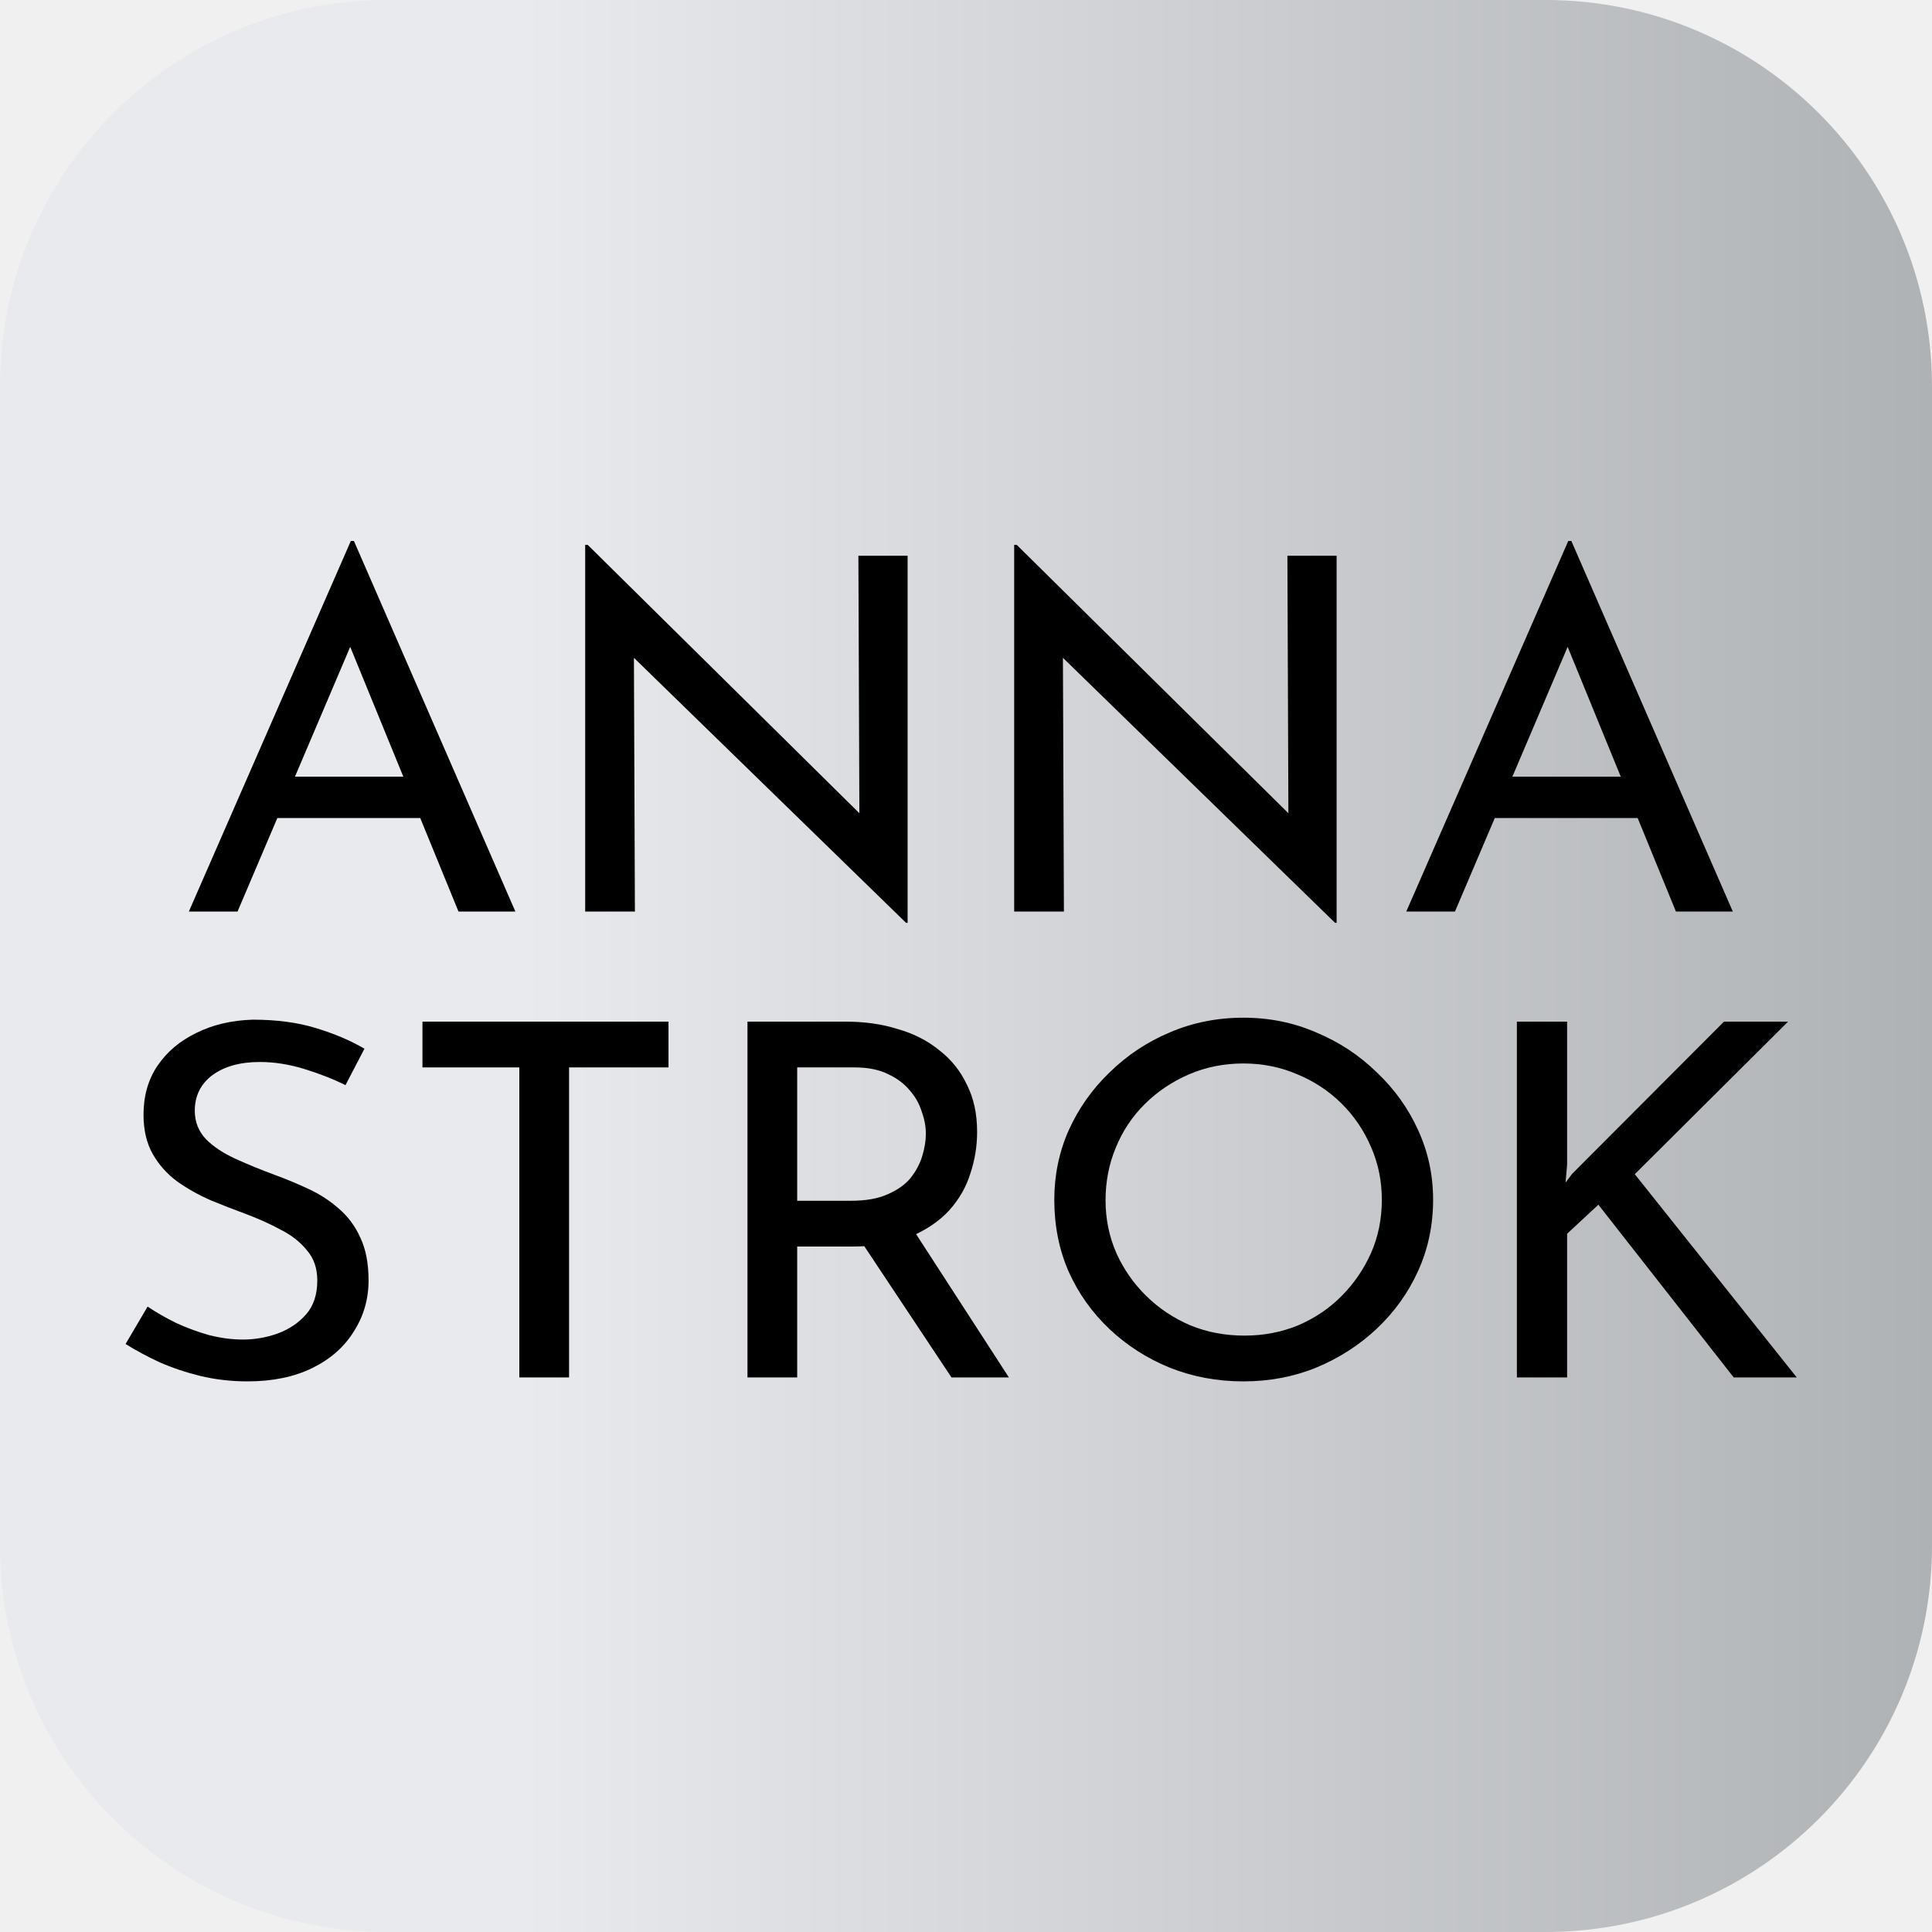
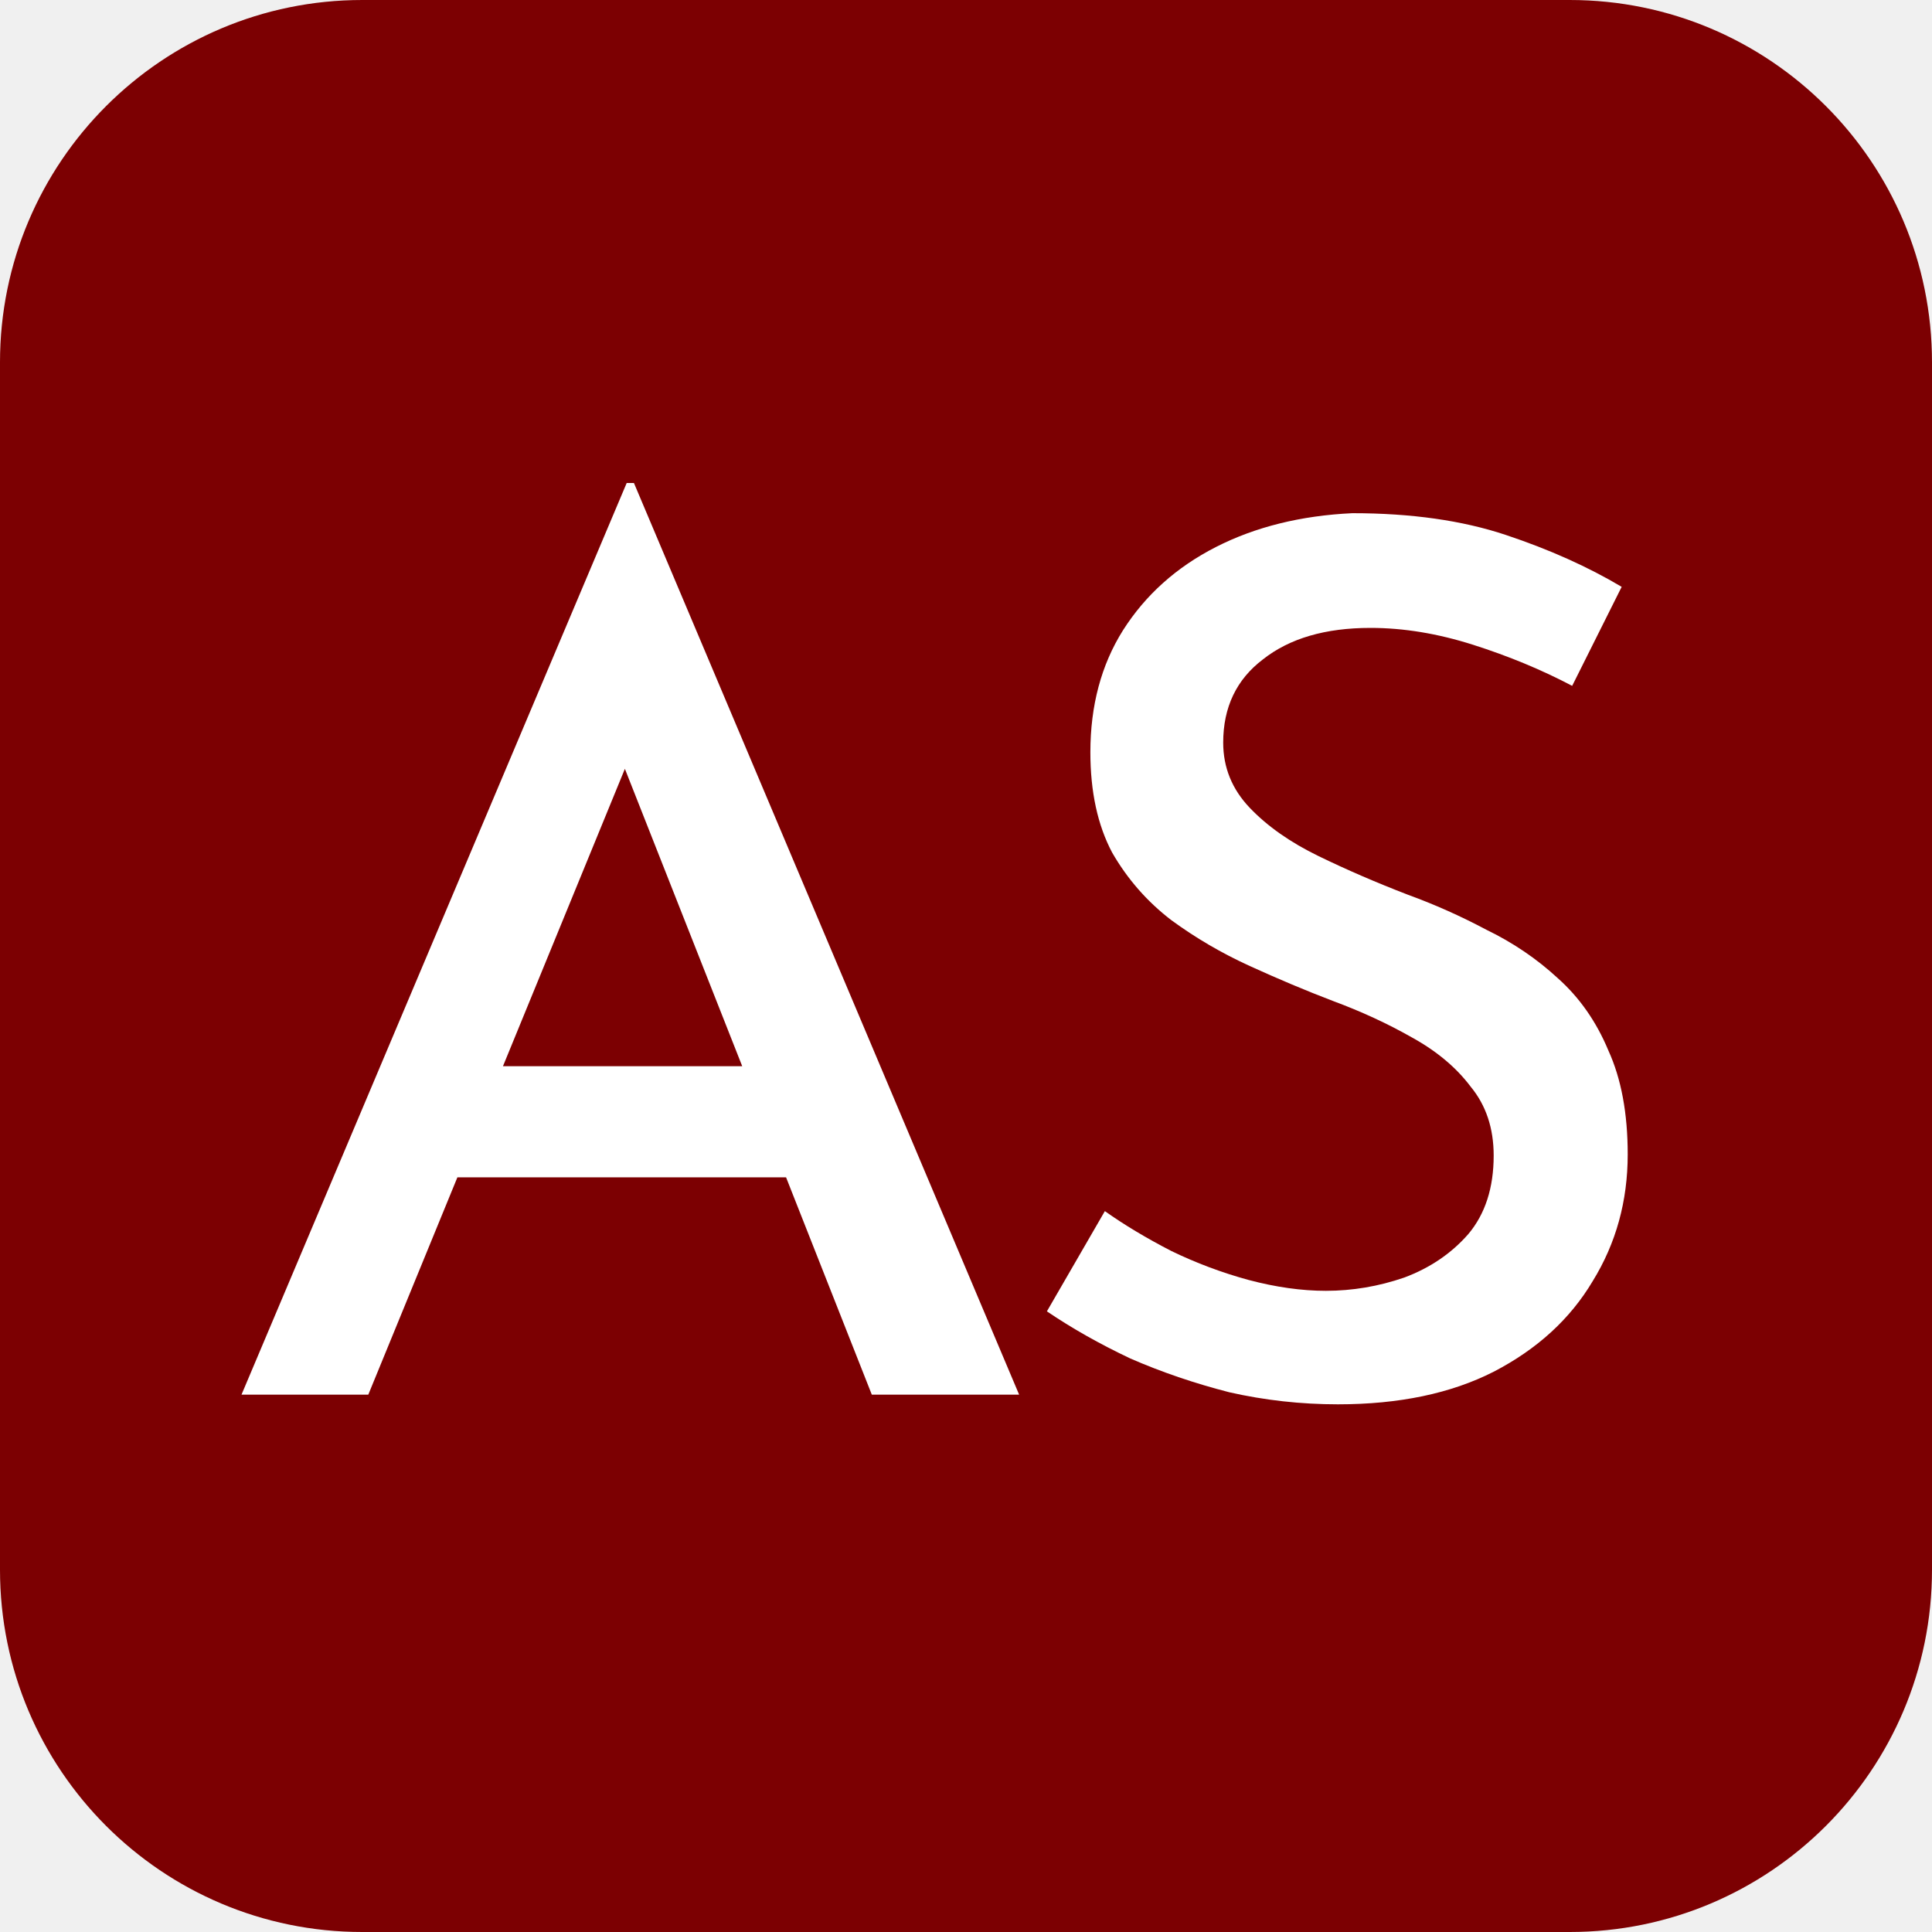
- <svg xmlns="http://www.w3.org/2000/svg" width="200" height="200" viewBox="0 0 200 200" fill="none">
-   <rect width="200" height="200" rx="40" fill="url(#paint0_linear_2030_1352)" />
-   <path d="M162.227 120.584L162.068 122.418L162.758 121.501L178.465 105.76H185.098L169.232 121.552L186 142.592H179.473L165.464 124.711L162.227 127.717V142.592H157.027V105.76H162.227V120.584Z" fill="black" />
-   <path d="M109.14 124.202C109.14 121.654 109.635 119.26 110.626 117.018C111.652 114.743 113.067 112.739 114.871 111.007C116.675 109.241 118.745 107.865 121.08 106.88C123.45 105.862 125.997 105.352 128.721 105.352C131.41 105.352 133.921 105.862 136.256 106.88C138.626 107.865 140.714 109.241 142.518 111.007C144.357 112.739 145.79 114.743 146.816 117.018C147.842 119.26 148.355 121.654 148.355 124.202C148.355 126.817 147.842 129.262 146.816 131.538C145.79 133.813 144.357 135.817 142.518 137.549C140.714 139.247 138.626 140.589 136.256 141.574C133.921 142.525 131.41 143 128.721 143C125.997 143 123.45 142.525 121.08 141.574C118.745 140.623 116.675 139.298 114.871 137.6C113.067 135.902 111.652 133.915 110.626 131.639C109.635 129.364 109.14 126.885 109.14 124.202ZM114.447 124.252C114.447 126.188 114.818 128.005 115.561 129.704C116.304 131.368 117.33 132.845 118.639 134.136C119.948 135.426 121.469 136.445 123.202 137.192C124.936 137.906 126.811 138.262 128.827 138.262C130.808 138.262 132.665 137.906 134.399 137.192C136.132 136.445 137.636 135.426 138.909 134.136C140.183 132.845 141.191 131.368 141.934 129.704C142.677 128.005 143.048 126.171 143.048 124.202C143.048 122.266 142.677 120.449 141.934 118.75C141.191 117.018 140.165 115.507 138.856 114.216C137.547 112.926 136.026 111.924 134.293 111.211C132.559 110.464 130.702 110.09 128.721 110.09C126.704 110.09 124.83 110.464 123.096 111.211C121.363 111.958 119.841 112.977 118.533 114.267C117.224 115.558 116.215 117.069 115.508 118.801C114.8 120.5 114.447 122.317 114.447 124.252Z" fill="black" />
-   <path d="M87.567 105.76C89.512 105.76 91.299 106.014 92.926 106.524C94.589 106.999 96.021 107.73 97.224 108.714C98.462 109.665 99.418 110.854 100.09 112.281C100.797 113.673 101.151 115.303 101.151 117.171C101.151 118.632 100.921 120.058 100.461 121.451C100.037 122.843 99.311 124.117 98.285 125.271C97.26 126.392 95.915 127.309 94.253 128.022C92.625 128.702 90.609 129.041 88.203 129.041H82.525V142.592H77.378V105.76H87.567ZM88.097 124.303C89.618 124.303 90.874 124.083 91.865 123.641C92.891 123.2 93.687 122.639 94.253 121.96C94.819 121.247 95.225 120.483 95.473 119.667C95.721 118.852 95.844 118.088 95.844 117.375C95.844 116.628 95.703 115.864 95.42 115.083C95.172 114.267 94.748 113.52 94.147 112.841C93.581 112.162 92.82 111.601 91.865 111.16C90.945 110.718 89.813 110.498 88.469 110.498H82.525V124.303H88.097ZM94.412 127.105L104.441 142.592H98.498L88.309 127.258L94.412 127.105Z" fill="black" />
-   <path d="M43.732 105.76H69.203V110.498H58.909V142.592H53.761V110.498H43.732V105.76Z" fill="black" />
-   <path d="M35.765 112.332C34.456 111.686 33.023 111.126 31.466 110.65C29.91 110.175 28.389 109.937 26.903 109.937C24.851 109.937 23.206 110.396 21.968 111.313C20.765 112.23 20.164 113.452 20.164 114.981C20.164 116.135 20.553 117.12 21.331 117.935C22.109 118.717 23.135 119.396 24.409 119.973C25.682 120.551 27.009 121.094 28.389 121.603C29.591 122.045 30.777 122.537 31.944 123.081C33.111 123.624 34.155 124.303 35.075 125.119C36.03 125.934 36.773 126.936 37.304 128.124C37.87 129.313 38.153 130.79 38.153 132.556C38.153 134.492 37.64 136.258 36.614 137.855C35.623 139.451 34.19 140.708 32.316 141.625C30.441 142.541 28.212 143 25.629 143C23.931 143 22.304 142.813 20.747 142.44C19.226 142.066 17.811 141.591 16.502 141.013C15.193 140.402 14.026 139.774 13 139.128L15.282 135.256C16.131 135.834 17.104 136.394 18.2 136.938C19.297 137.447 20.447 137.872 21.649 138.211C22.852 138.517 24.02 138.67 25.152 138.67C26.355 138.67 27.54 138.466 28.707 138.058C29.91 137.617 30.901 136.955 31.679 136.072C32.457 135.189 32.846 134.017 32.846 132.556C32.846 131.3 32.492 130.264 31.785 129.449C31.113 128.6 30.211 127.887 29.079 127.309C27.947 126.698 26.744 126.154 25.47 125.679C24.267 125.237 23.047 124.762 21.809 124.252C20.57 123.709 19.421 123.064 18.36 122.317C17.298 121.535 16.449 120.584 15.812 119.464C15.176 118.343 14.857 116.984 14.857 115.388C14.857 113.452 15.335 111.771 16.29 110.345C17.28 108.884 18.625 107.747 20.323 106.931C22.021 106.082 23.967 105.624 26.16 105.556C28.636 105.556 30.812 105.845 32.687 106.422C34.597 106.999 36.278 107.713 37.728 108.562L35.765 112.332Z" fill="black" />
-   <path d="M145.578 94.361L162.347 56H162.665L179.38 94.361H173.49L160.967 63.743L164.628 61.451L150.619 94.361H145.578ZM155.395 80.402H169.669L171.367 84.682H153.909L155.395 80.402Z" fill="black" />
-   <path d="M138.207 95.533L108.544 66.647L110.029 67.004L110.136 94.361H104.988V56.407H105.254L134.598 85.395L133.378 85.14L133.272 57.528H138.366V95.533H138.207Z" fill="black" />
-   <path d="M93.796 95.533L64.133 66.647L65.619 67.004L65.725 94.361H60.578V56.407H60.843L90.188 85.395L88.967 85.14L88.861 57.528H93.955V95.533H93.796Z" fill="black" />
-   <path d="M19.55 94.361L36.318 56H36.637L53.352 94.361H47.462L34.938 63.743L38.6 61.451L24.591 94.361H19.55ZM29.367 80.402H43.641L45.339 84.682H27.881L29.367 80.402Z" fill="black" />
-   <defs>
-     <linearGradient id="paint0_linear_2030_1352" x1="0" y1="100" x2="200" y2="100" gradientUnits="userSpaceOnUse">
-       <stop offset="0.27" stop-color="#E9EAEE" />
-       <stop offset="1" stop-color="#AFB2B4" />
-     </linearGradient>
-   </defs>
+ <svg xmlns="http://www.w3.org/2000/svg" width="32" height="32" viewBox="0 0 32 32" fill="none">
+   <rect width="32" height="32" rx="6" fill="#7C0002" />
+   <path d="M4 23.1L10.38 8H10.5L16.88 23.1H14.44L9.8 11.34L11.34 10.32L6.1 23.1H4ZM7.88 17.66H13.04L13.78 19.5H7.24L7.88 17.66Z" fill="white" />
+   <path d="M26.04 11.36C25.533 11.093 24.987 10.867 24.4 10.68C23.813 10.493 23.247 10.4 22.7 10.4C21.953 10.4 21.36 10.573 20.92 10.92C20.48 11.253 20.26 11.713 20.26 12.3C20.26 12.713 20.407 13.073 20.7 13.38C20.993 13.687 21.373 13.953 21.84 14.18C22.307 14.407 22.8 14.62 23.32 14.82C23.76 14.98 24.193 15.173 24.62 15.4C25.06 15.613 25.453 15.88 25.8 16.2C26.16 16.52 26.44 16.92 26.64 17.4C26.853 17.867 26.96 18.44 26.96 19.12C26.96 19.893 26.767 20.593 26.38 21.22C26.007 21.847 25.46 22.347 24.74 22.72C24.033 23.08 23.173 23.26 22.16 23.26C21.547 23.26 20.947 23.193 20.36 23.06C19.787 22.913 19.24 22.727 18.72 22.5C18.213 22.26 17.753 22 17.34 21.72L18.3 20.06C18.62 20.287 18.987 20.507 19.4 20.72C19.813 20.92 20.24 21.08 20.68 21.2C21.133 21.32 21.56 21.38 21.96 21.38C22.4 21.38 22.833 21.307 23.26 21.16C23.687 21 24.04 20.76 24.32 20.44C24.6 20.107 24.74 19.673 24.74 19.14C24.74 18.687 24.613 18.307 24.36 18C24.12 17.68 23.793 17.407 23.38 17.18C22.98 16.953 22.547 16.753 22.08 16.58C21.627 16.407 21.167 16.213 20.7 16C20.233 15.787 19.8 15.533 19.4 15.24C19 14.933 18.673 14.56 18.42 14.12C18.18 13.667 18.06 13.113 18.06 12.46C18.06 11.687 18.24 11.013 18.6 10.44C18.973 9.853 19.487 9.393 20.14 9.06C20.793 8.727 21.547 8.54 22.4 8.5C23.373 8.5 24.22 8.62 24.94 8.86C25.66 9.1 26.3 9.387 26.86 9.72L26.04 11.36Z" fill="white" />
</svg>
